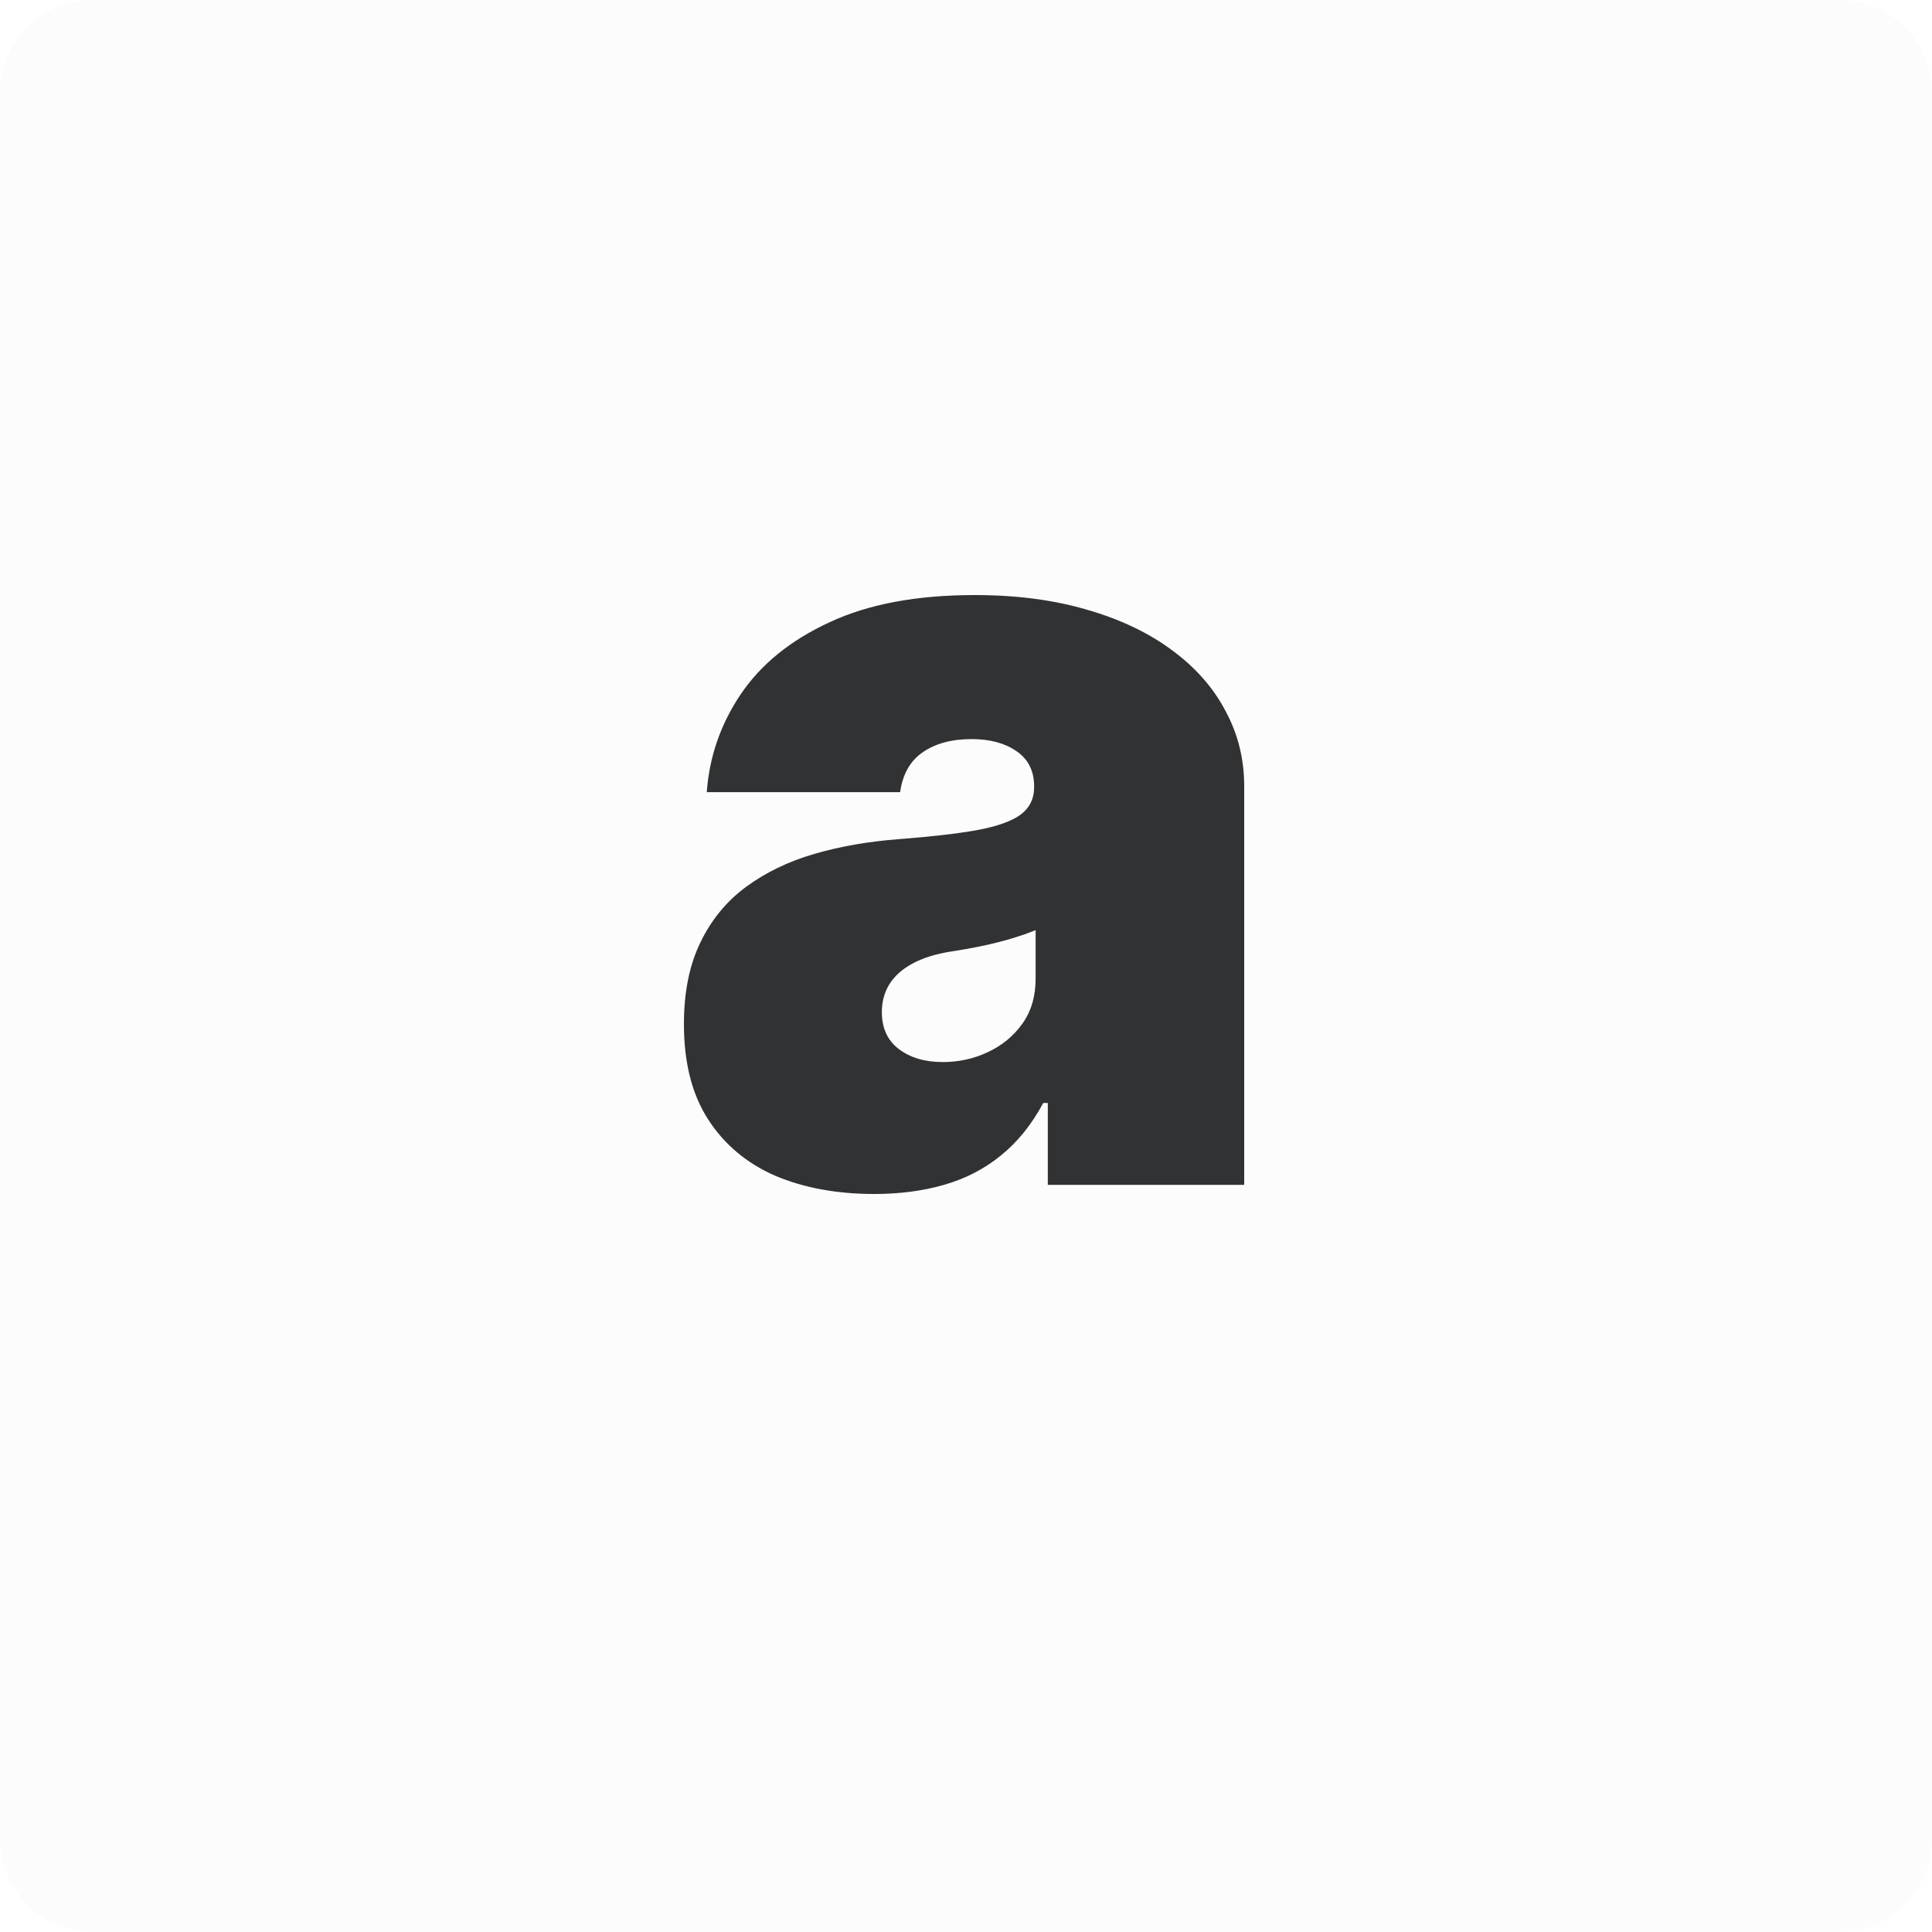
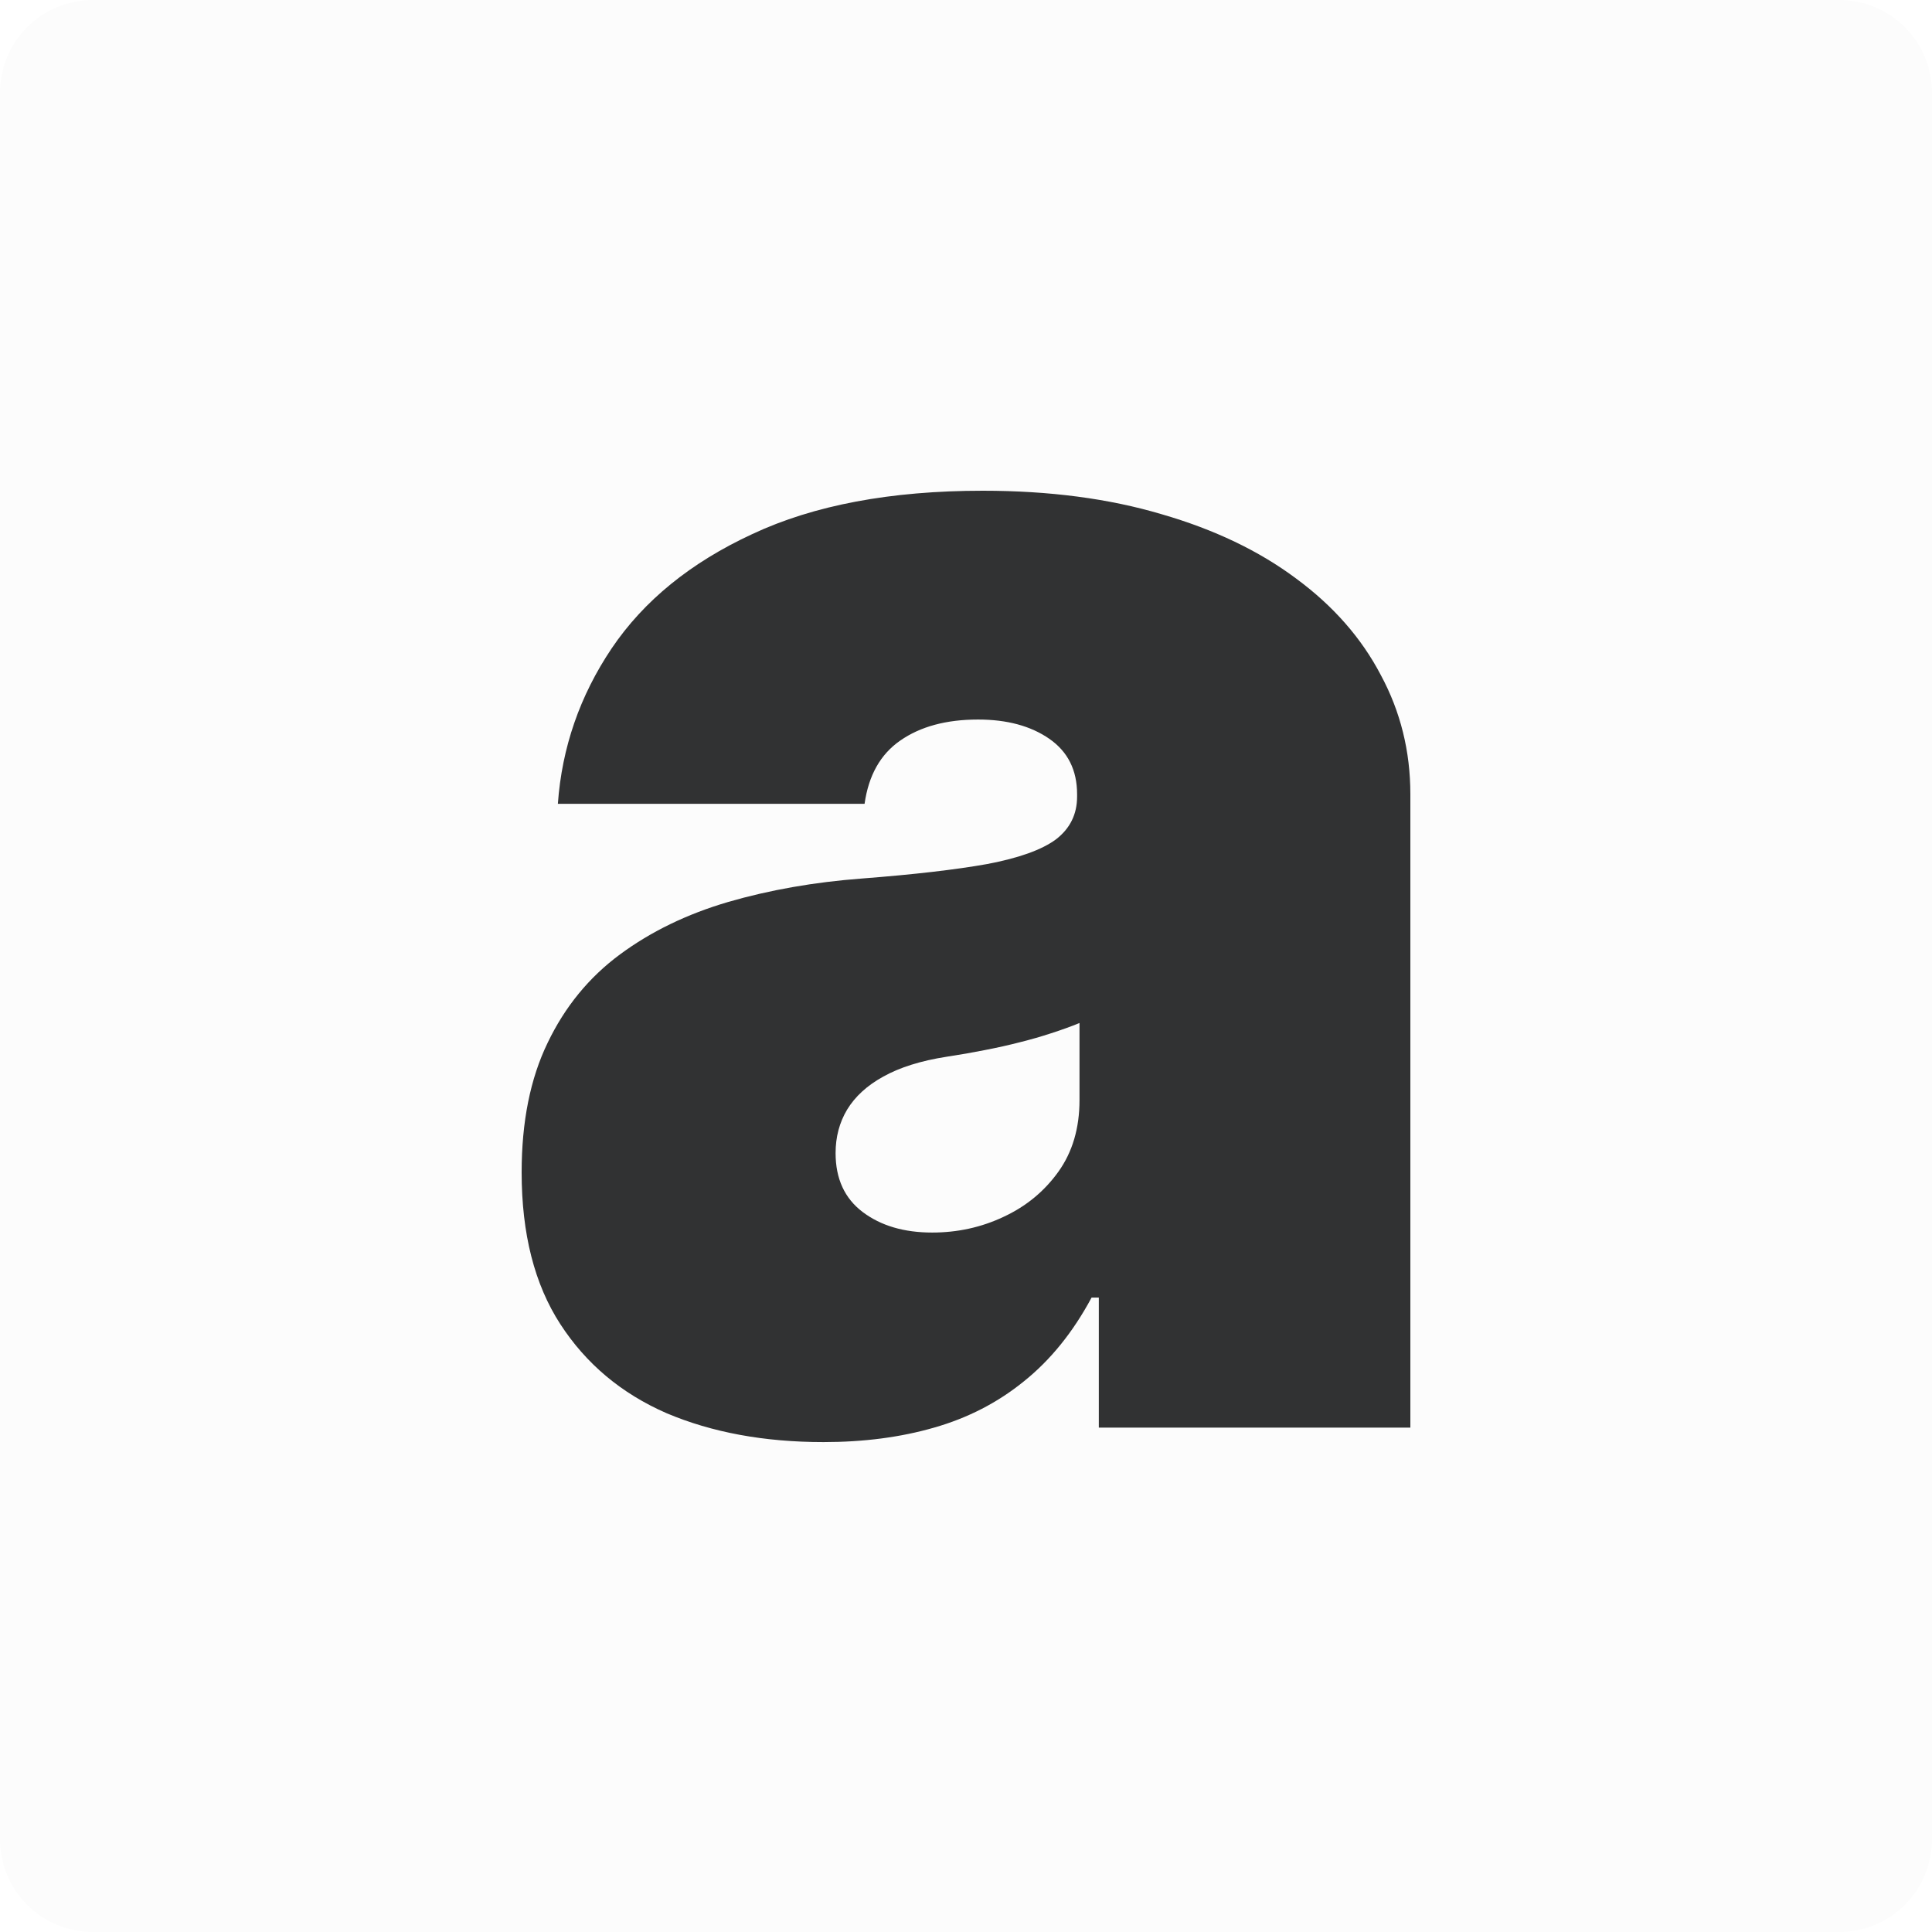
<svg xmlns="http://www.w3.org/2000/svg" width="500" height="500" viewBox="0 0 500 500" fill="none">
  <rect width="500" height="500" rx="24" fill="#FCFCFC" />
-   <path d="M226.253 309C216.599 309 208.062 307.43 200.641 304.291C193.286 301.086 187.507 296.247 183.304 289.772C179.101 283.297 177 275.057 177 265.051C177 256.81 178.412 249.78 181.236 243.959C184.06 238.073 188 233.266 193.056 229.538C198.113 225.81 203.99 222.965 210.689 221.003C217.453 219.041 224.742 217.766 232.557 217.177C241.029 216.523 247.825 215.738 252.948 214.823C258.136 213.842 261.879 212.501 264.177 210.801C266.476 209.035 267.625 206.713 267.625 203.835V203.443C267.625 199.519 266.115 196.511 263.094 194.418C260.073 192.325 256.198 191.278 251.47 191.278C246.282 191.278 242.046 192.423 238.763 194.712C235.545 196.936 233.608 200.369 232.951 205.013H182.91C183.567 195.857 186.489 187.42 191.677 179.703C196.931 171.92 204.582 165.707 214.629 161.063C224.677 156.354 237.22 154 252.258 154C263.094 154 272.813 155.275 281.416 157.826C290.019 160.311 297.341 163.81 303.382 168.323C309.424 172.77 314.021 178.002 317.173 184.019C320.391 189.97 322 196.445 322 203.443V306.646H271.171V285.456H269.989C266.968 291.08 263.291 295.626 258.957 299.092C254.688 302.558 249.796 305.076 244.279 306.646C238.829 308.215 232.82 309 226.253 309ZM243.984 274.861C248.121 274.861 251.995 274.011 255.607 272.31C259.285 270.61 262.273 268.157 264.571 264.953C266.87 261.748 268.019 257.857 268.019 253.278V240.722C266.574 241.31 265.031 241.866 263.389 242.389C261.813 242.912 260.106 243.403 258.267 243.861C256.494 244.319 254.589 244.744 252.554 245.136C250.584 245.528 248.515 245.888 246.348 246.215C242.145 246.869 238.697 247.948 236.005 249.453C233.378 250.891 231.408 252.69 230.094 254.848C228.847 256.941 228.223 259.295 228.223 261.911C228.223 266.097 229.7 269.302 232.656 271.525C235.611 273.749 239.387 274.861 243.984 274.861Z" fill="#313233" />
+   <path d="M213.125 373.211C197.813 373.211 184.271 370.718 172.5 365.732C160.833 360.641 151.667 352.954 145 342.669C138.333 332.384 135 319.294 135 303.4C135 290.31 137.24 279.142 141.719 269.896C146.198 260.546 152.448 252.911 160.469 246.989C168.49 241.068 177.813 236.548 188.438 233.432C199.167 230.315 210.729 228.29 223.125 227.355C236.563 226.316 247.344 225.069 255.469 223.615C263.698 222.056 269.635 219.927 273.281 217.226C276.927 214.421 278.75 210.733 278.75 206.162V205.538C278.75 199.305 276.354 194.526 271.563 191.202C266.771 187.878 260.625 186.215 253.125 186.215C244.896 186.215 238.177 188.033 232.969 191.669C227.865 195.202 224.792 200.656 223.75 208.032H144.375C145.417 193.487 150.052 180.086 158.281 167.827C166.615 155.465 178.75 145.596 194.688 138.22C210.625 130.74 230.521 127 254.375 127C271.563 127 286.979 129.026 300.625 133.077C314.271 137.025 325.885 142.583 335.469 149.751C345.052 156.815 352.344 165.126 357.344 174.684C362.448 184.138 365 194.422 365 205.538V369.472H284.375V335.812H282.5C277.708 344.746 271.875 351.967 265 357.473C258.229 362.979 250.469 366.978 241.719 369.472C233.073 371.965 223.542 373.211 213.125 373.211ZM241.25 318.983C247.813 318.983 253.958 317.632 259.688 314.931C265.521 312.23 270.26 308.334 273.906 303.244C277.552 298.153 279.375 291.972 279.375 284.7V264.754C277.083 265.689 274.635 266.572 272.031 267.403C269.531 268.234 266.823 269.013 263.906 269.74C261.094 270.468 258.073 271.143 254.844 271.766C251.719 272.389 248.438 272.961 245 273.48C238.333 274.519 232.865 276.233 228.594 278.623C224.427 280.908 221.302 283.765 219.219 287.193C217.24 290.518 216.25 294.258 216.25 298.413C216.25 305.062 218.594 310.152 223.281 313.684C227.969 317.217 233.958 318.983 241.25 318.983Z" fill="#313233" />
</svg>
